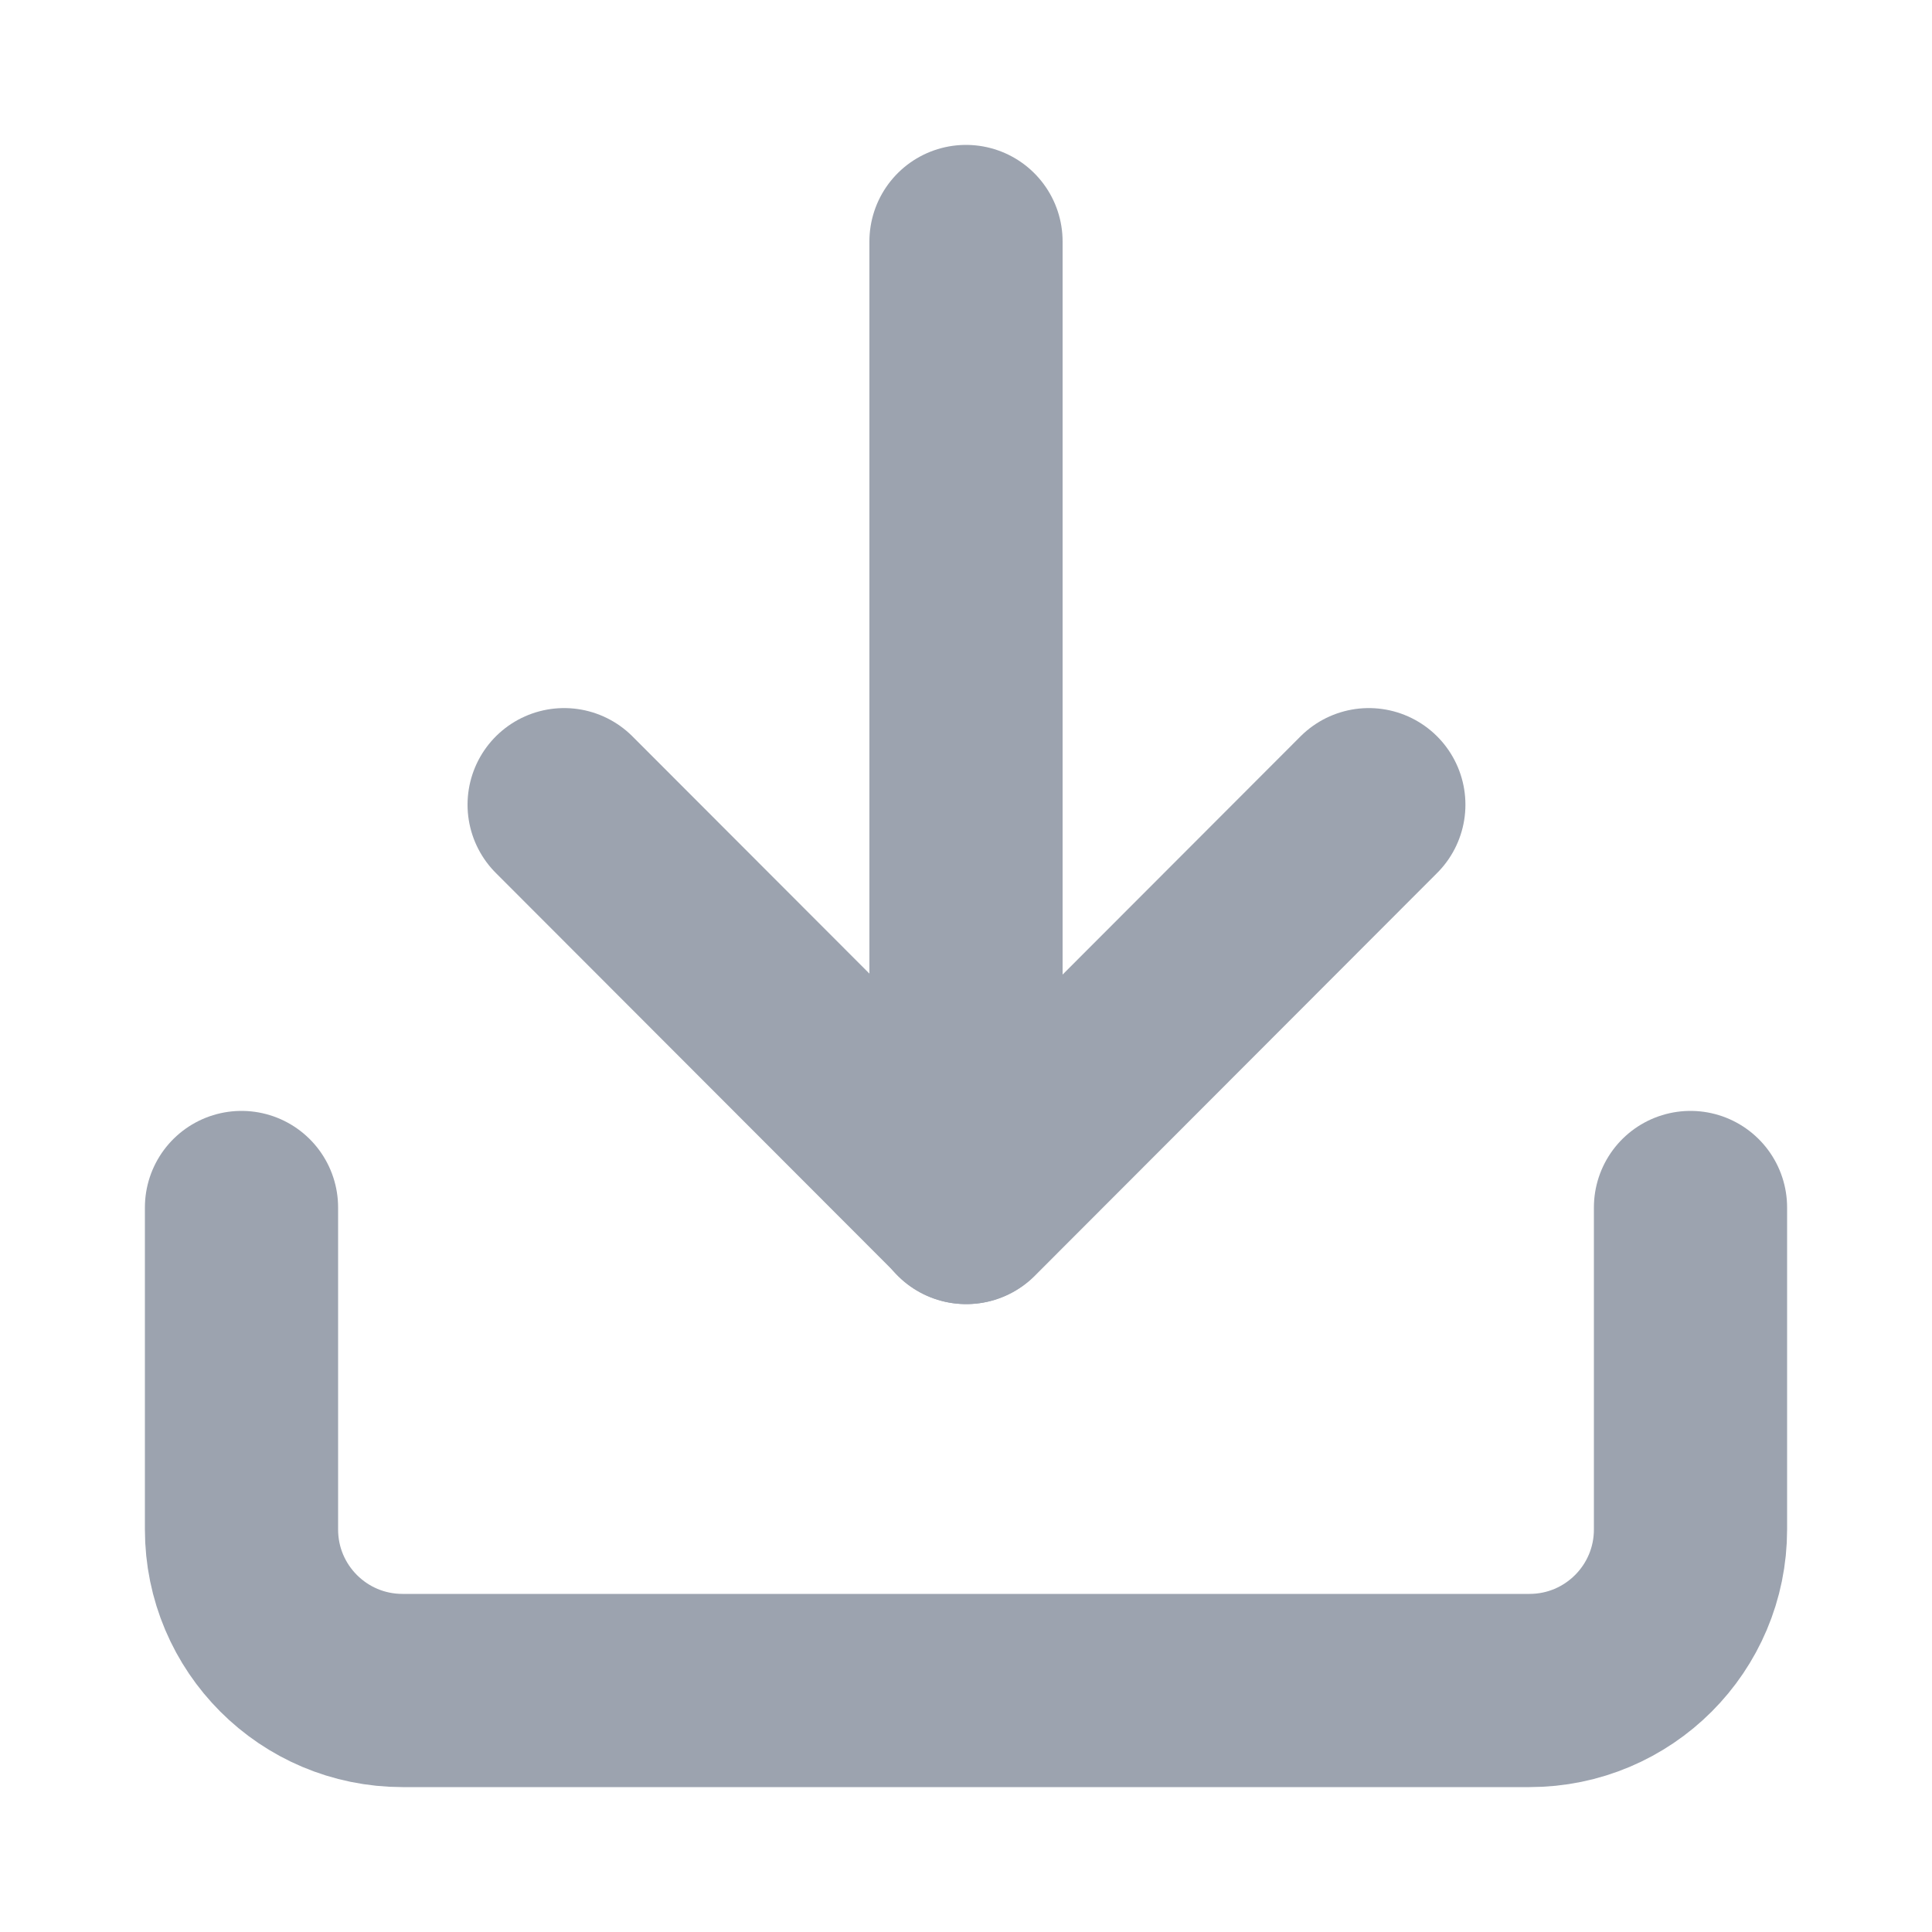
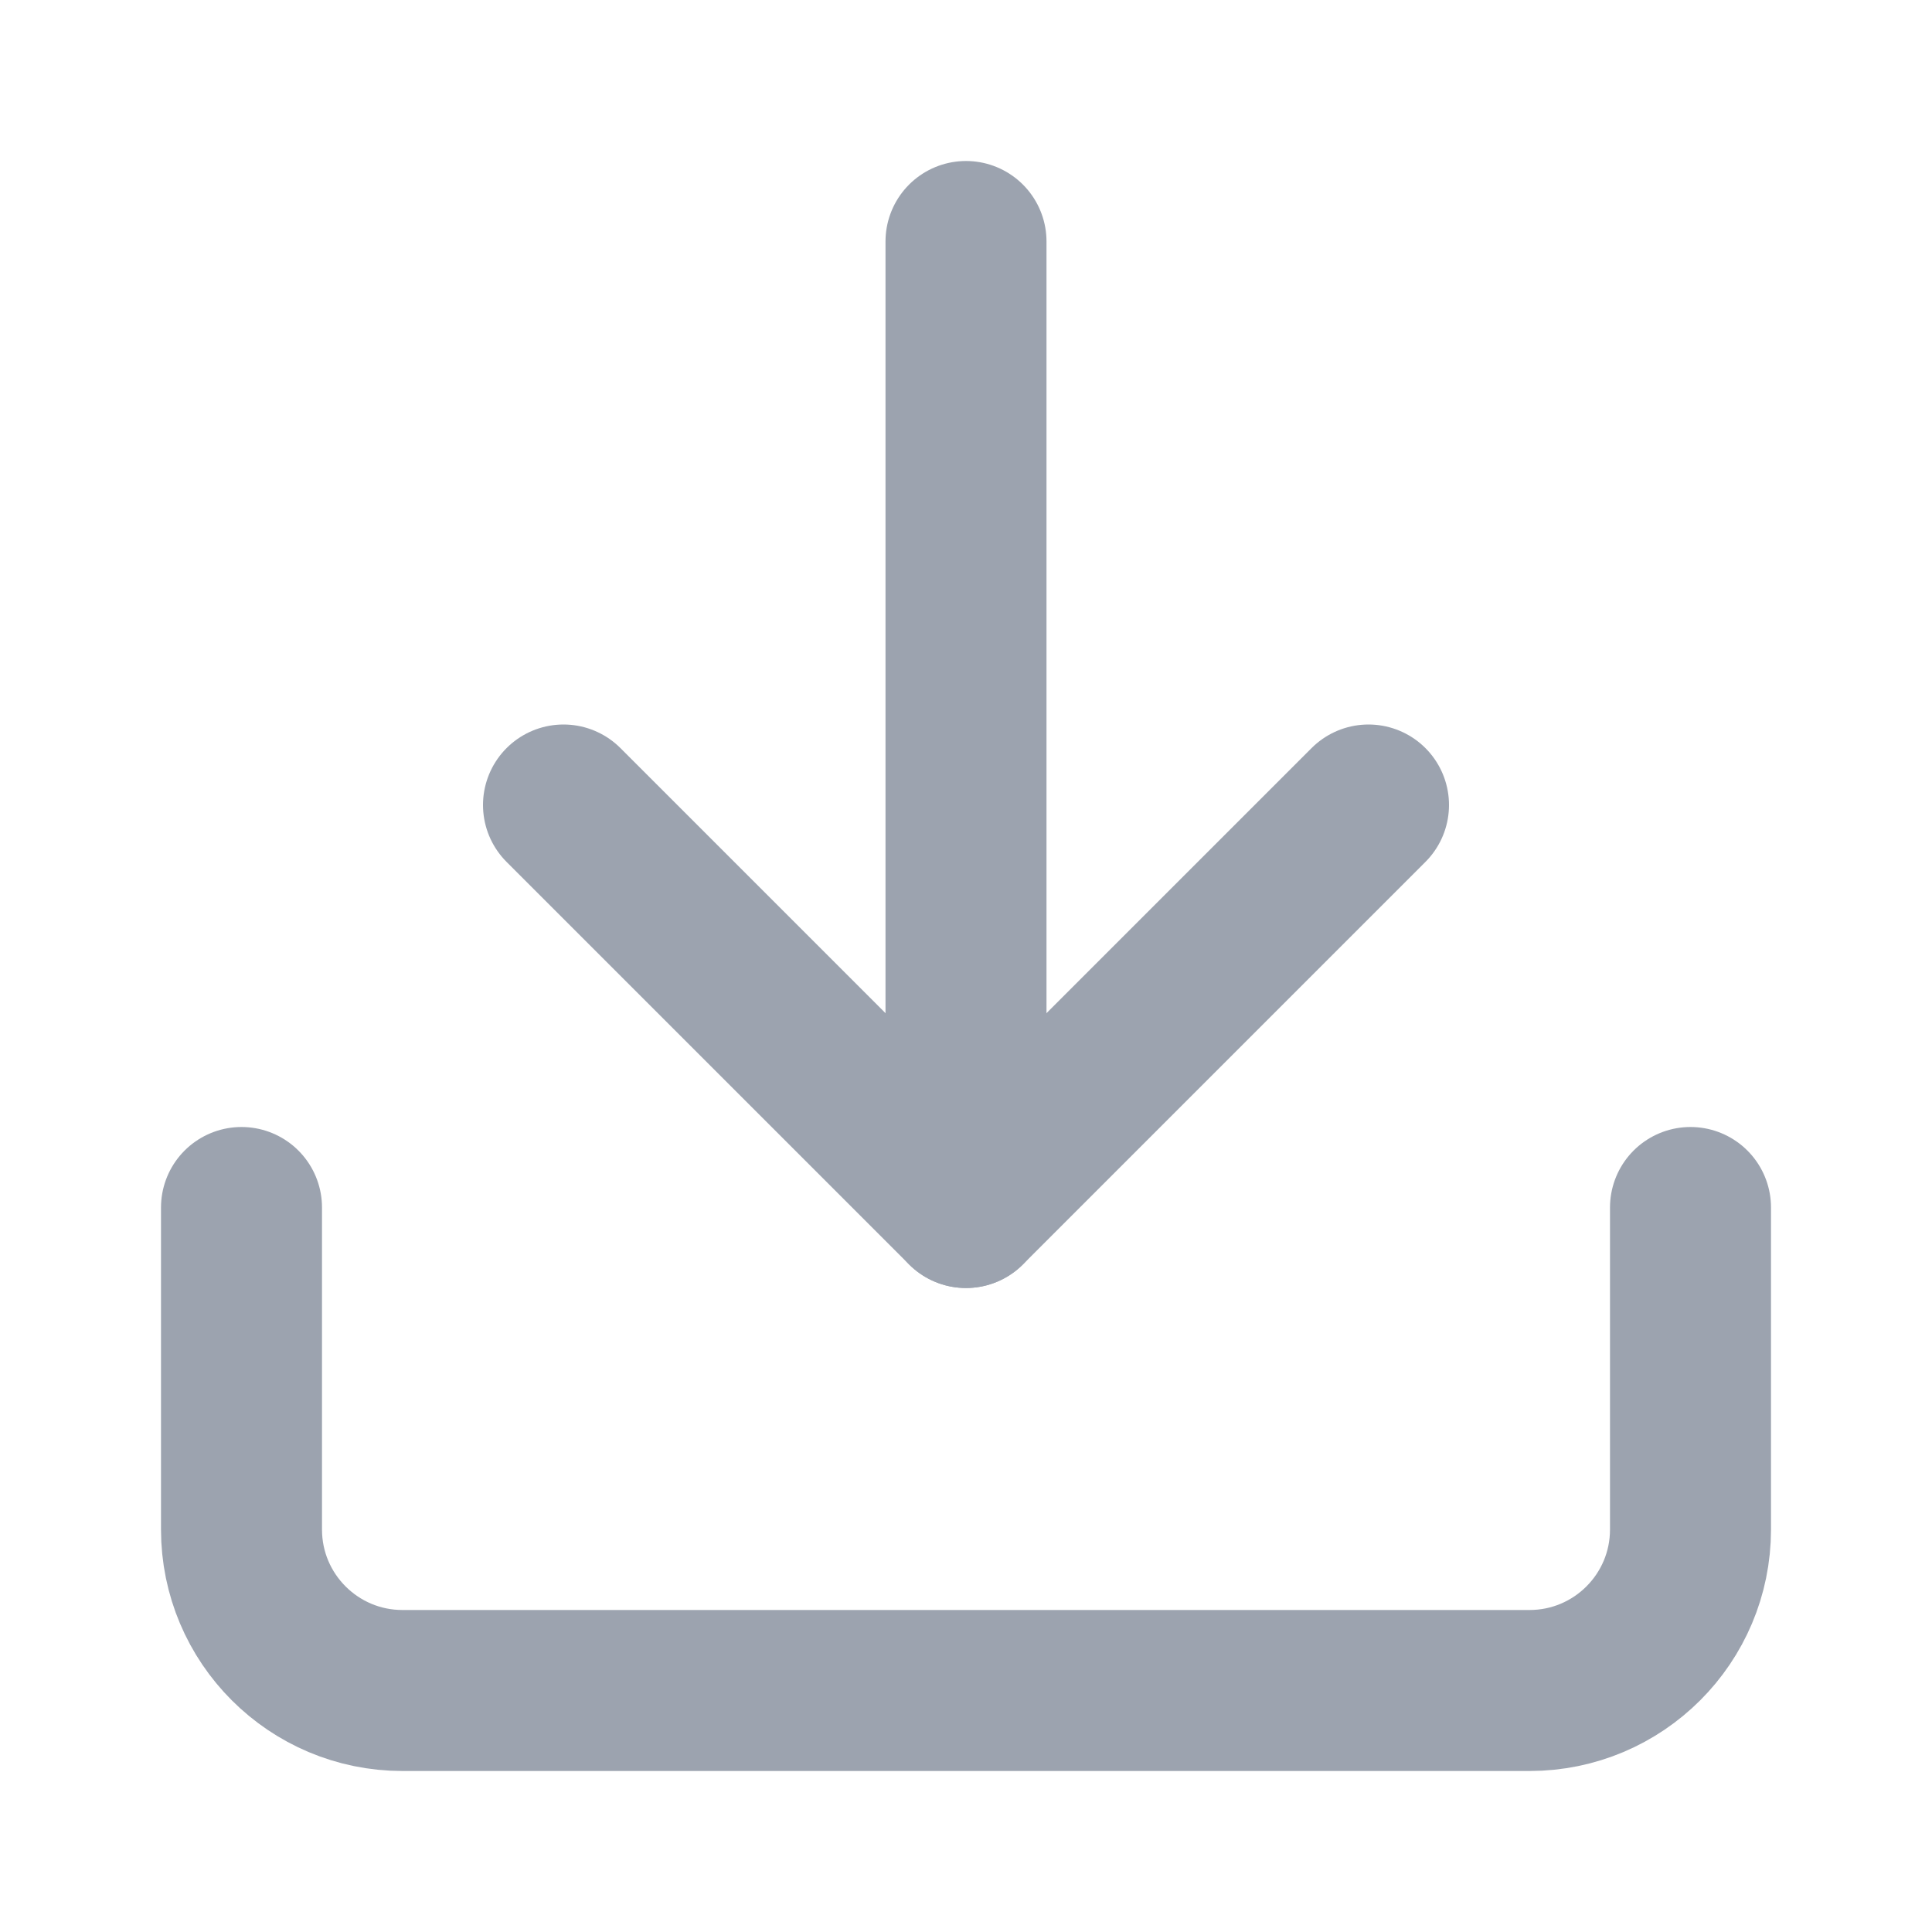
- <svg xmlns="http://www.w3.org/2000/svg" preserveAspectRatio="none" overflow="visible" style="display: block;" width="20" height="20" viewBox="0 0 20 20" fill="none">
-   <g id="SVG">
-     <path id="Vector" d="M10 12.5V2.5" stroke="#9CA3AF" stroke-width="2" stroke-linecap="round" stroke-linejoin="round" />
-     <path id="Vector_2" d="M17.5 12.5V15.833C17.5 16.754 16.754 17.5 15.833 17.5H4.167C3.246 17.5 2.5 16.754 2.5 15.833V12.5" stroke="#9CA3AF" stroke-width="2" stroke-linecap="round" stroke-linejoin="round" />
-     <path id="Vector_3" d="M5.84 8.33L10.005 12.5L14.17 8.33" stroke="#9CA3AF" stroke-width="2" stroke-linecap="round" stroke-linejoin="round" />
-   </g>
+ <svg xmlns="http://www.w3.org/2000/svg" class="lucide lucide-download" width="24" height="24" viewBox="0 0 24 24" fill="none" stroke="#9CA3AF" stroke-width="2" stroke-linecap="round" stroke-linejoin="round">
+   <path d="M12 15V3" />
+   <path d="M21 15v4a2 2 0 0 1-2 2H5a2 2 0 0 1-2-2v-4" />
+   <path d="m7 10 5 5 5-5" />
</svg>
